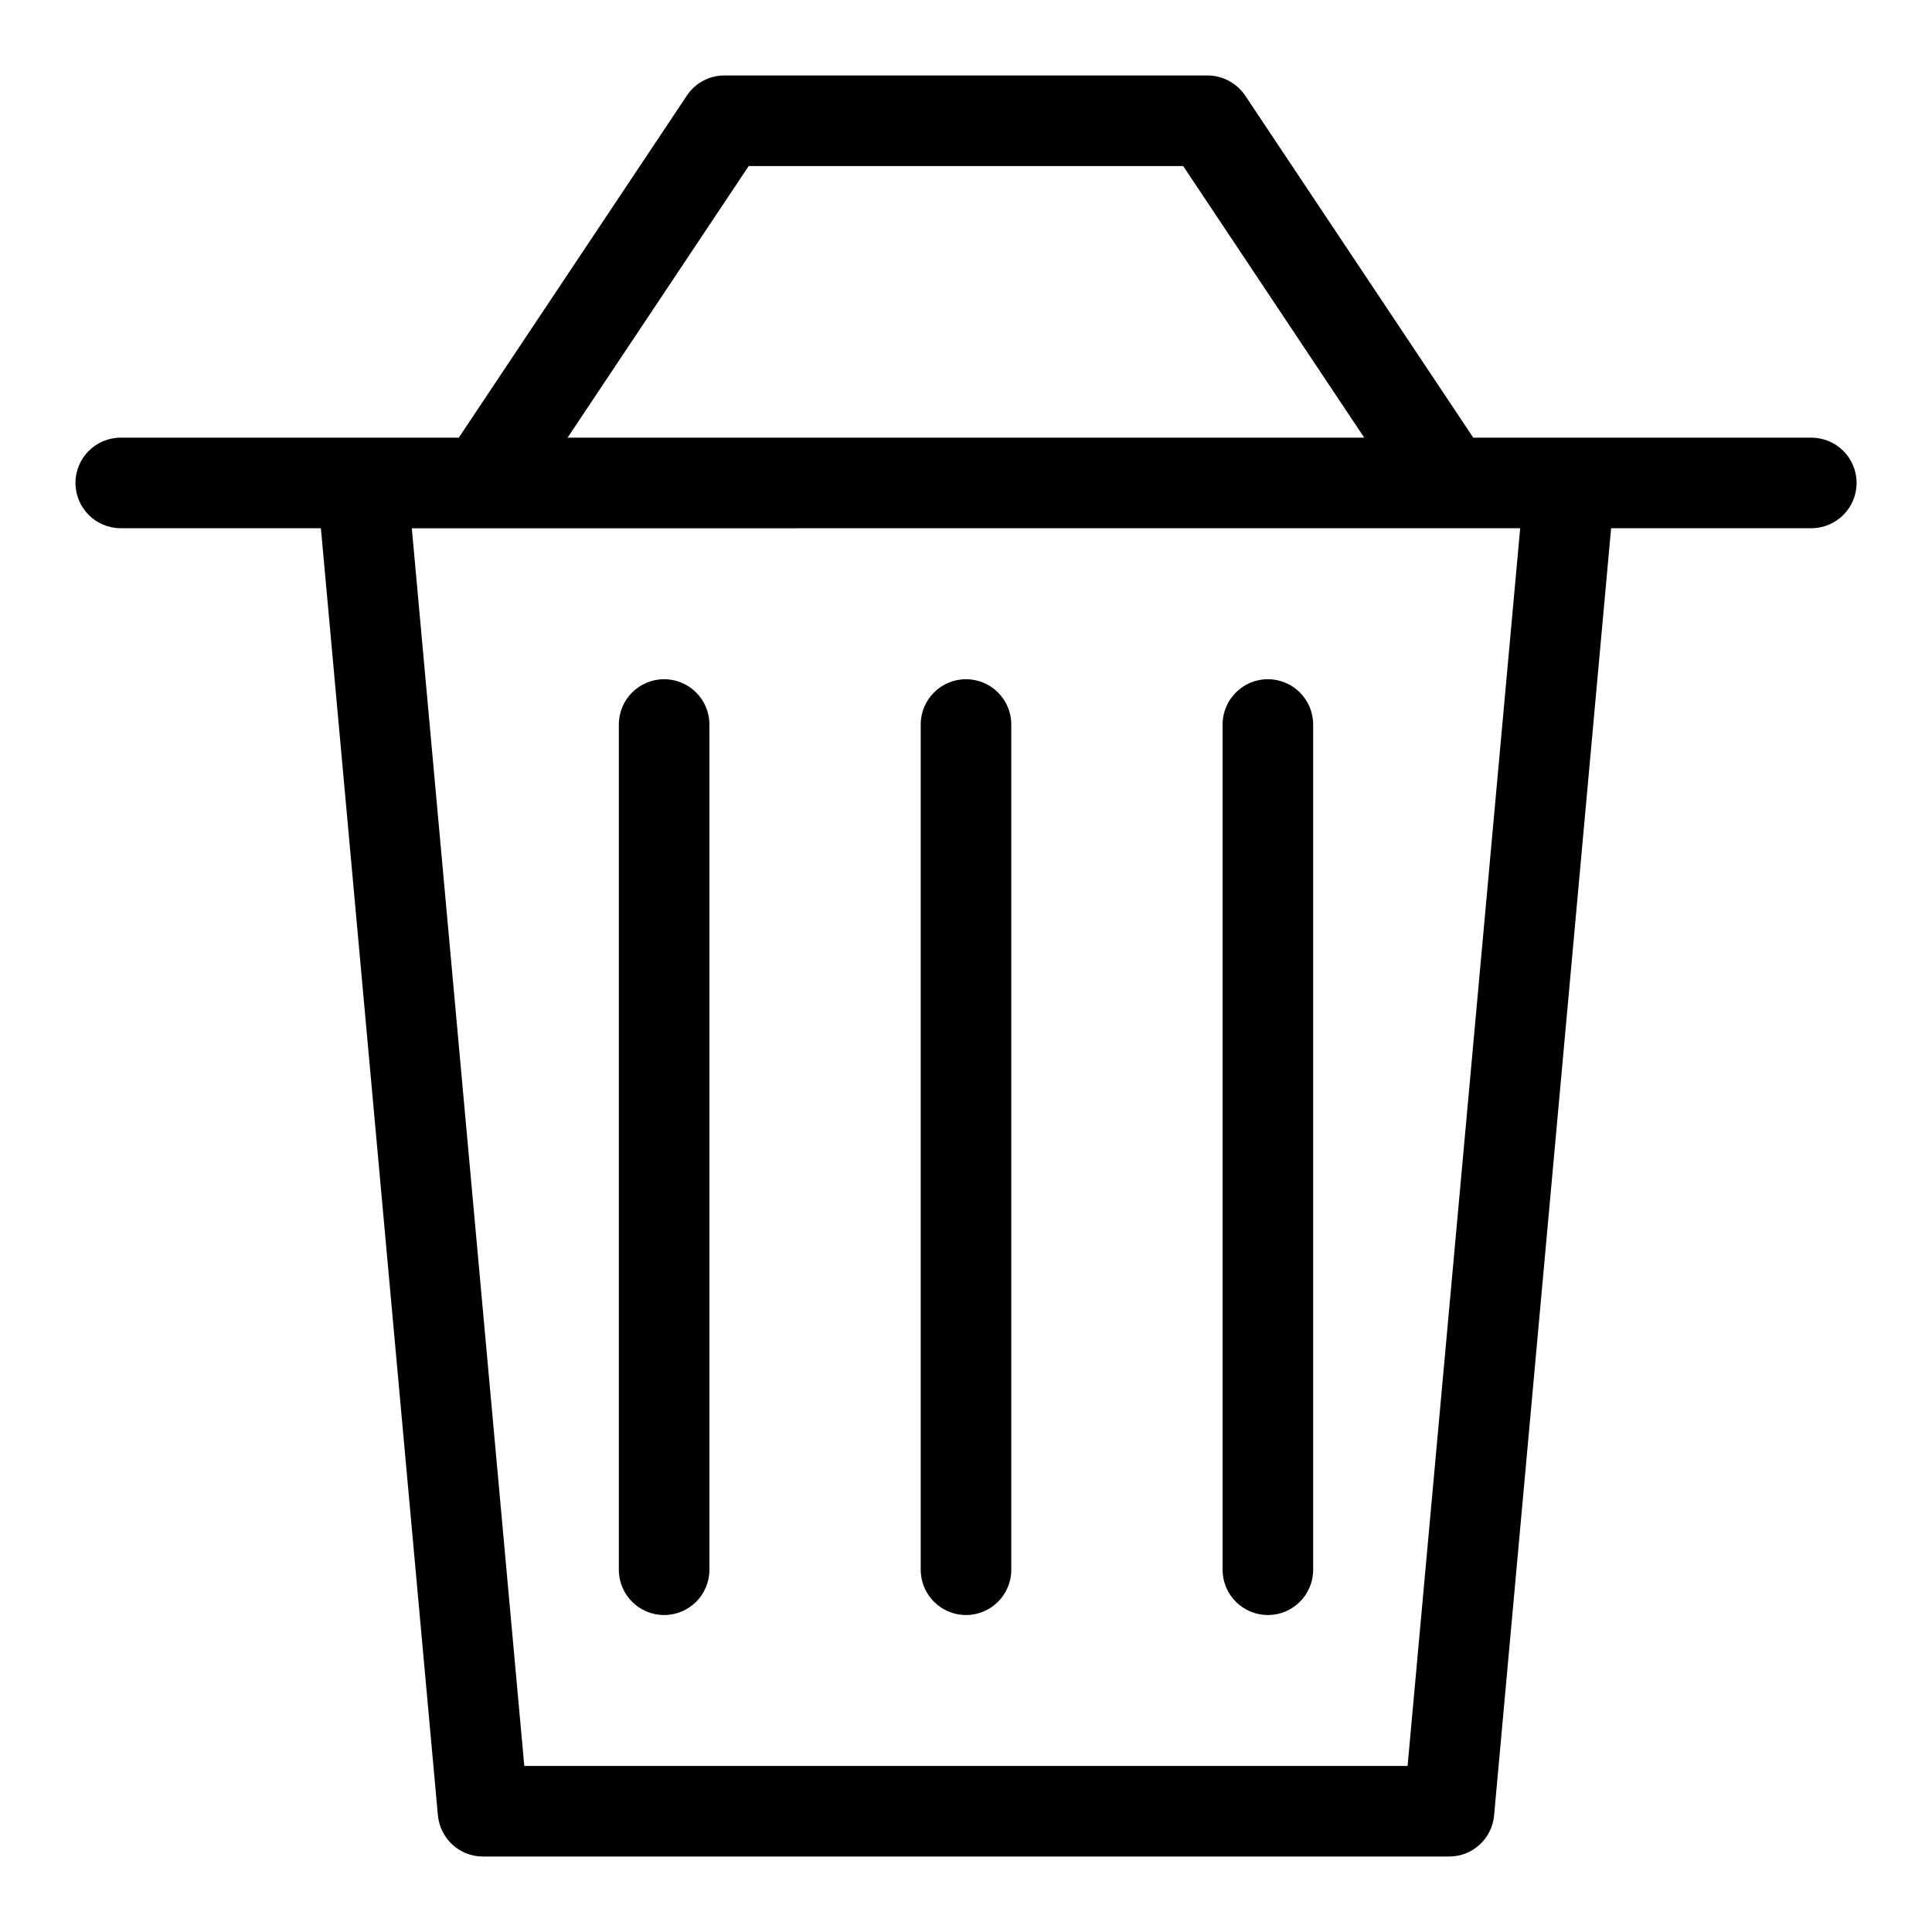
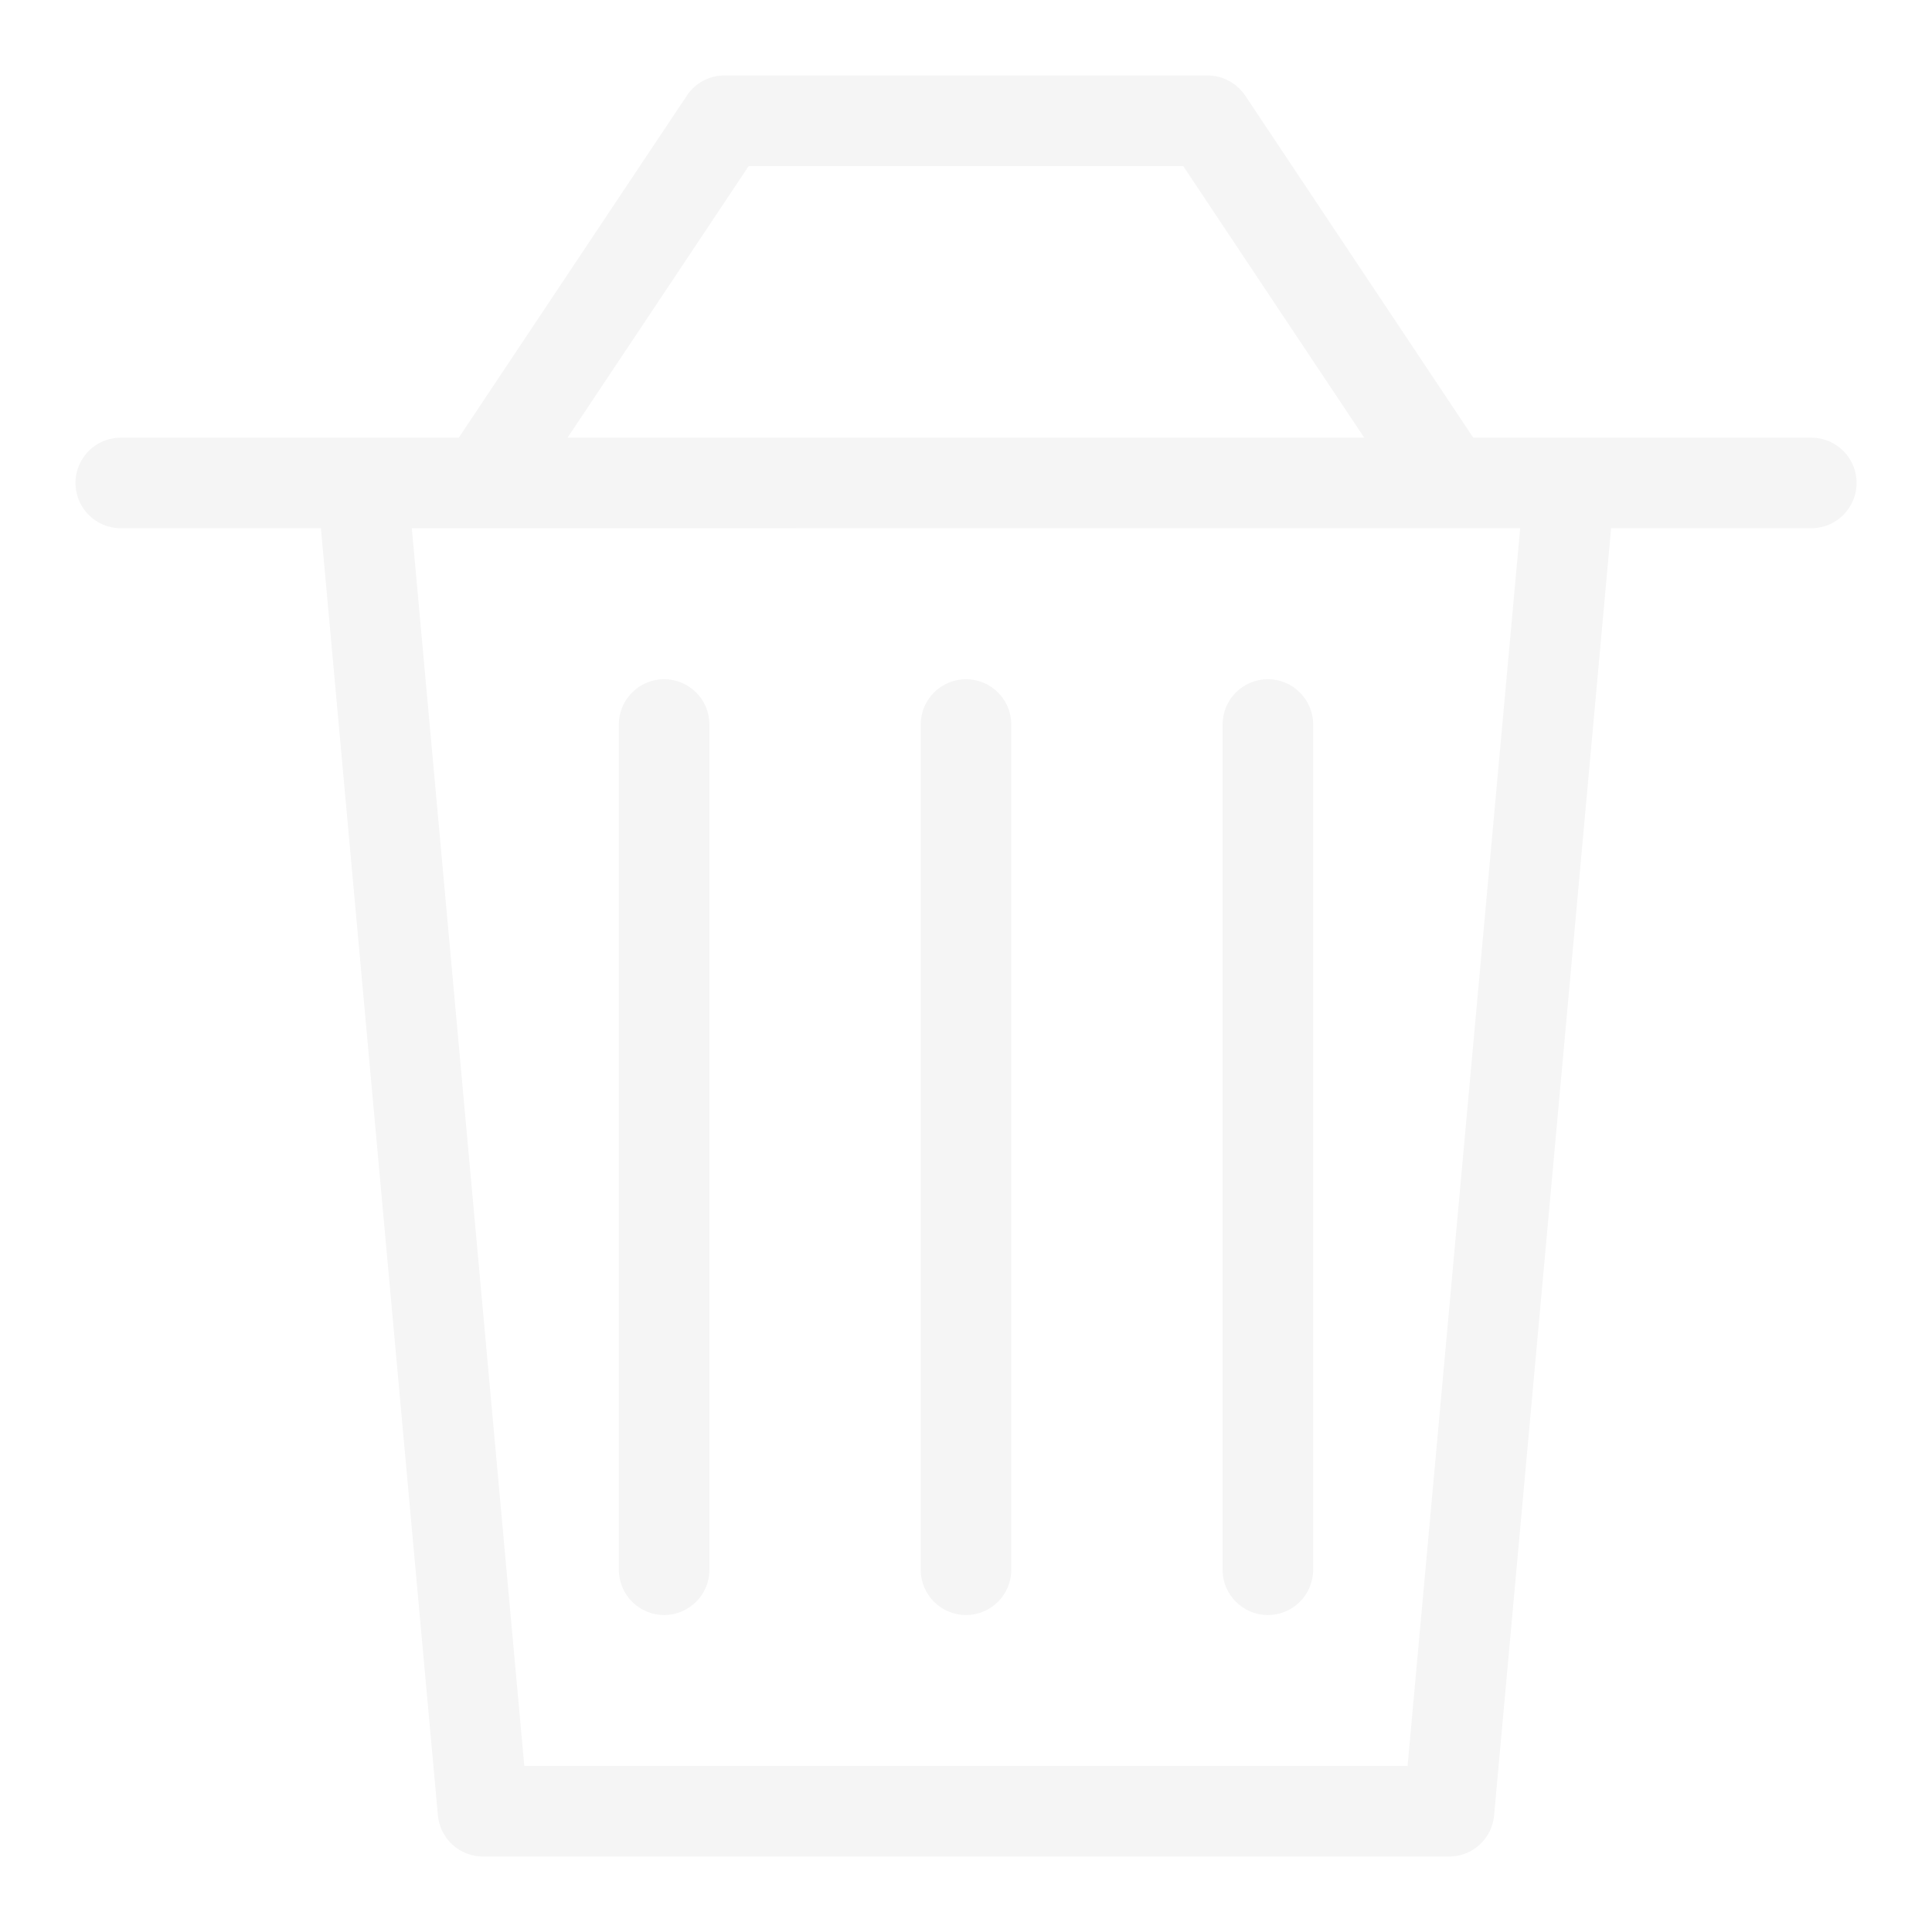
- <svg xmlns="http://www.w3.org/2000/svg" fill="#000000" width="800px" height="800px" viewBox="0 0 32 32" version="1.1">
+ <svg xmlns="http://www.w3.org/2000/svg" fill="#f5f5f5" width="800px" height="800px" viewBox="0 0 32 32" version="1.1">
  <path d="M30 7.249h-5.598l-3.777-5.665c-0.137-0.202-0.366-0.334-0.625-0.334h-8c-0 0-0.001 0-0.001 0-0.259 0-0.487 0.131-0.621 0.331l-0.002 0.003-3.777 5.665h-5.599c-0.414 0-0.75 0.336-0.75 0.75s0.336 0.75 0.75 0.75v0h3.315l1.938 21.319c0.036 0.384 0.356 0.682 0.747 0.682 0 0 0 0 0.001 0h16c0 0 0.001 0 0.001 0 0.39 0 0.71-0.298 0.745-0.679l0-0.003 1.938-21.319h3.316c0.414 0 0.75-0.336 0.75-0.75s-0.336-0.75-0.75-0.75v0zM12.401 2.75h7.196l2.999 4.499h-13.195zM23.314 29.25h-14.63l-1.863-20.5 18.358-0.001zM11 11.25c-0.414 0-0.75 0.336-0.75 0.75v0 14c0 0.414 0.336 0.75 0.75 0.75s0.75-0.336 0.75-0.75v0-14c-0-0.414-0.336-0.75-0.75-0.75v0zM16 11.25c-0.414 0-0.75 0.336-0.75 0.75v0 14c0 0.414 0.336 0.75 0.75 0.75s0.75-0.336 0.75-0.75v0-14c-0-0.414-0.336-0.75-0.75-0.75v0zM21 11.25c-0.414 0-0.75 0.336-0.75 0.75v0 14c0 0.414 0.336 0.75 0.75 0.75s0.75-0.336 0.75-0.75v0-14c-0-0.414-0.336-0.75-0.75-0.75v0z" />
</svg>
